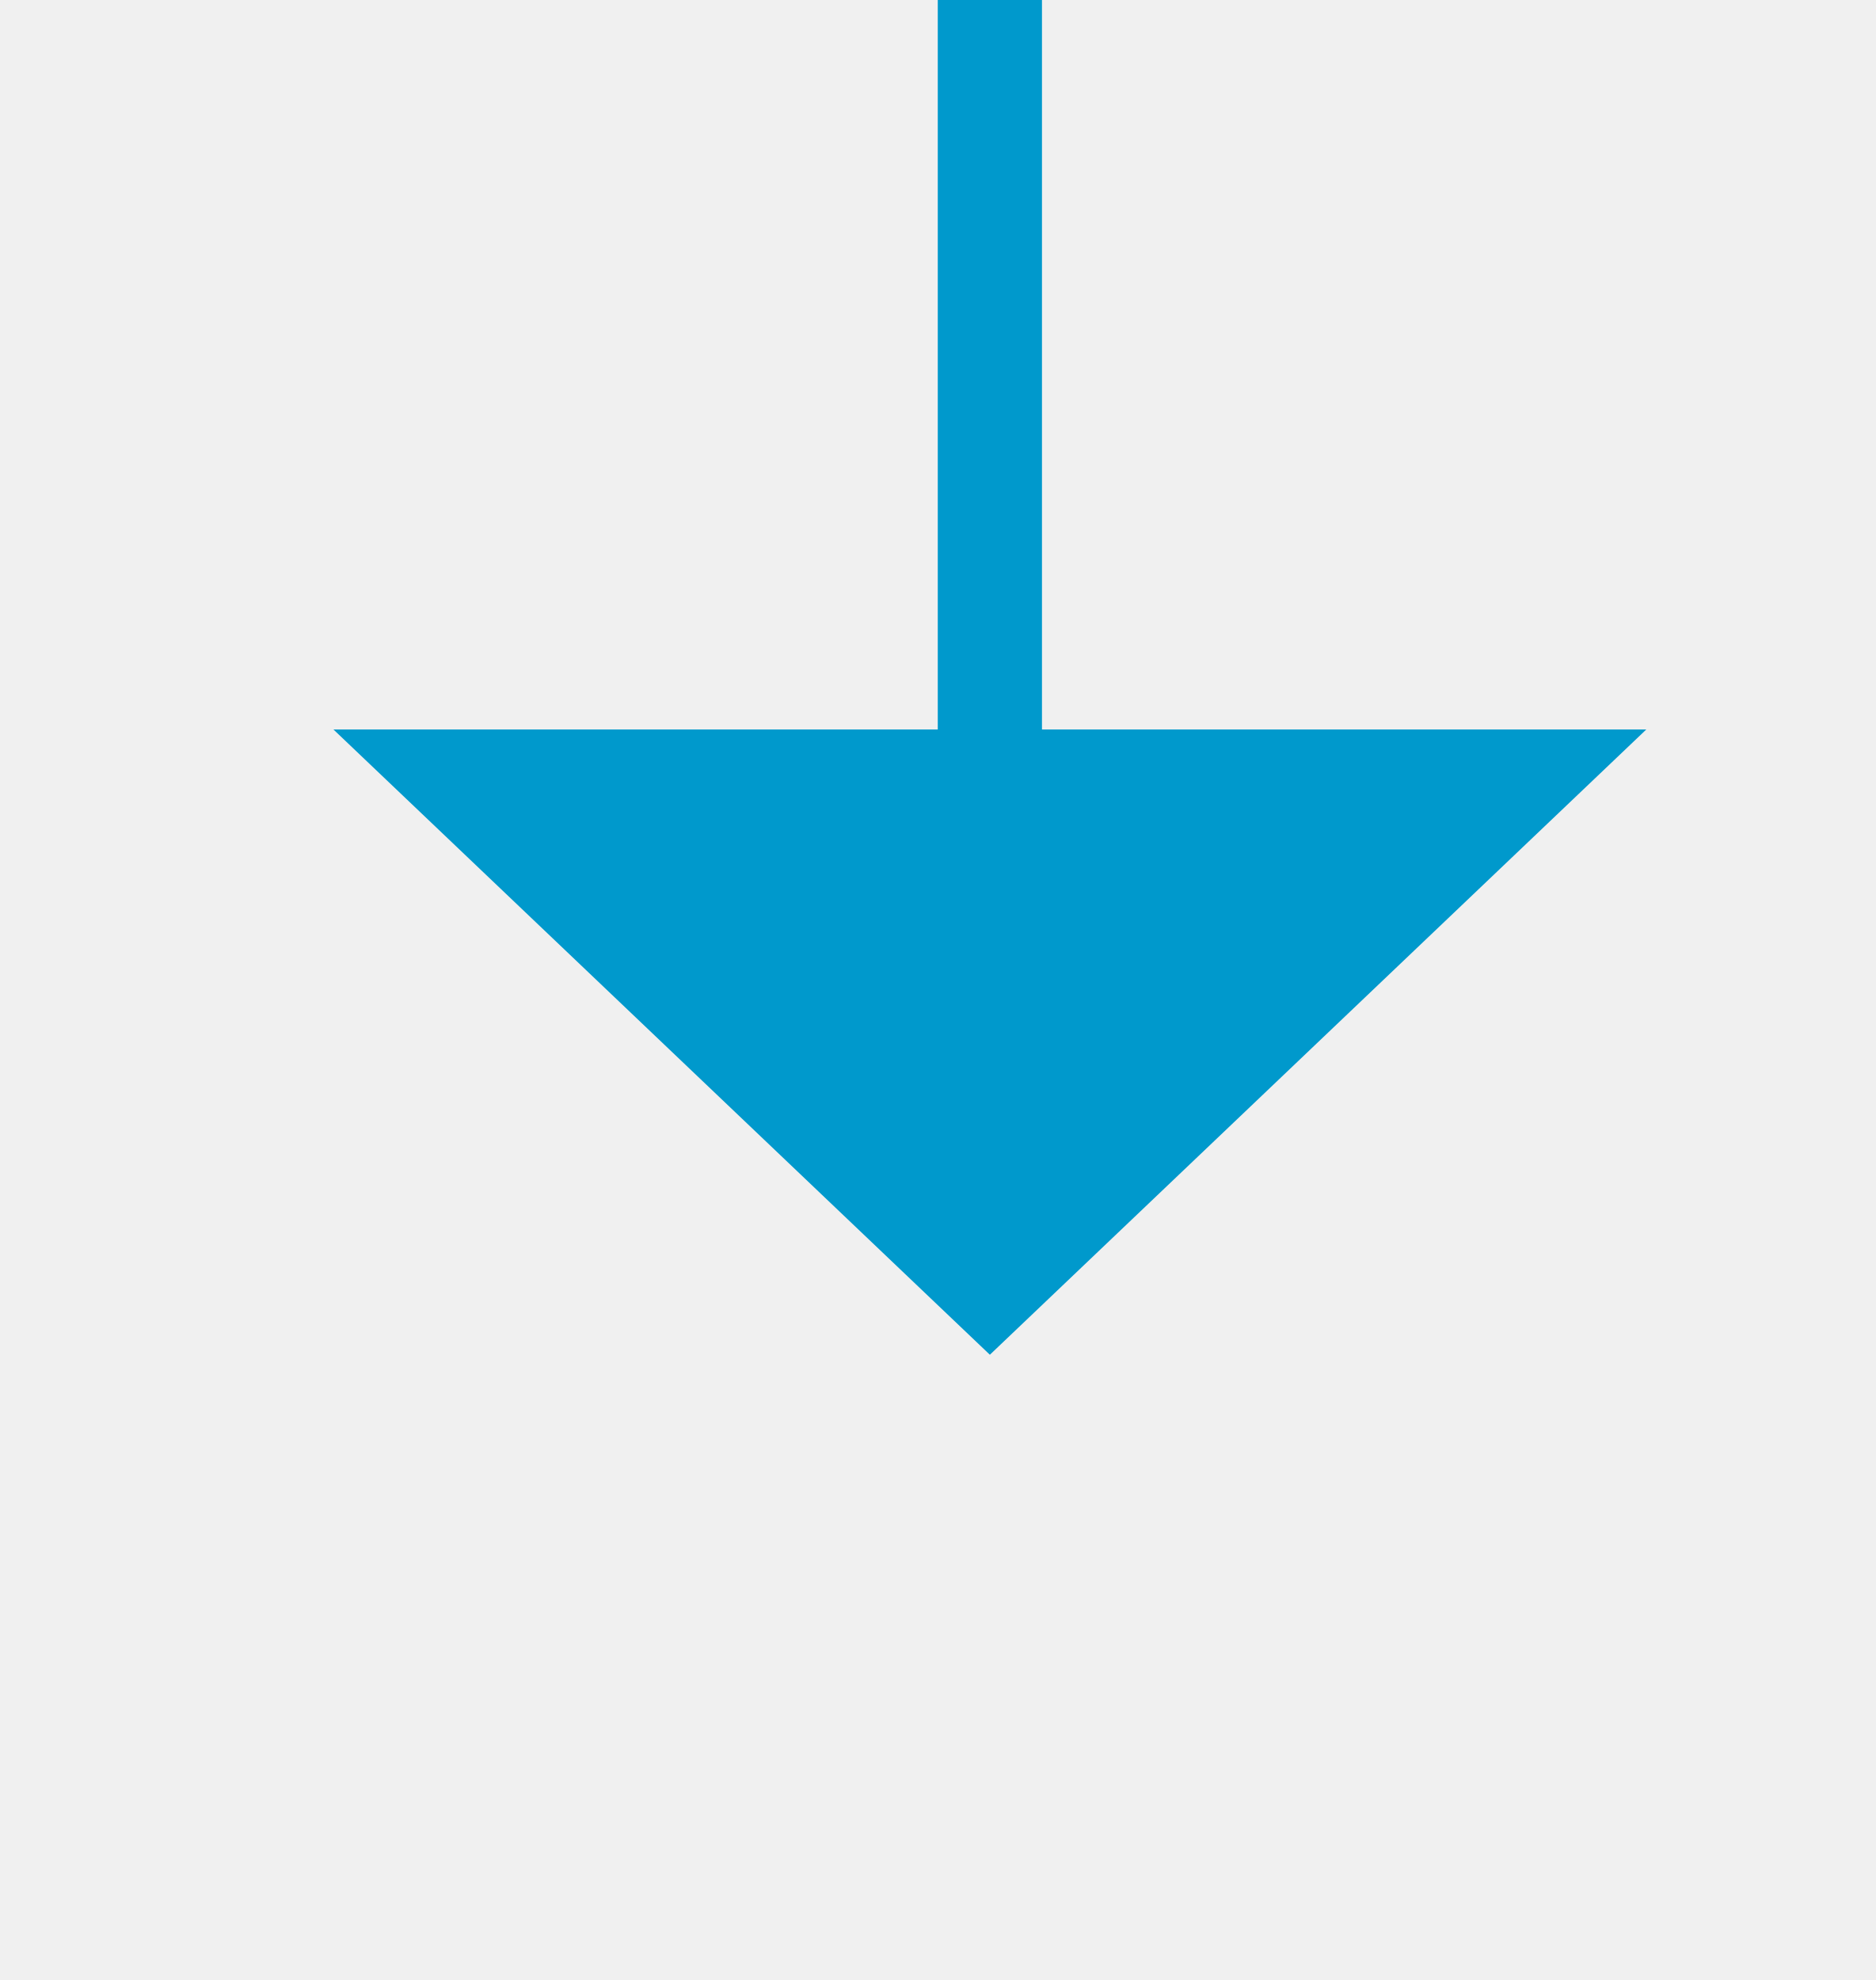
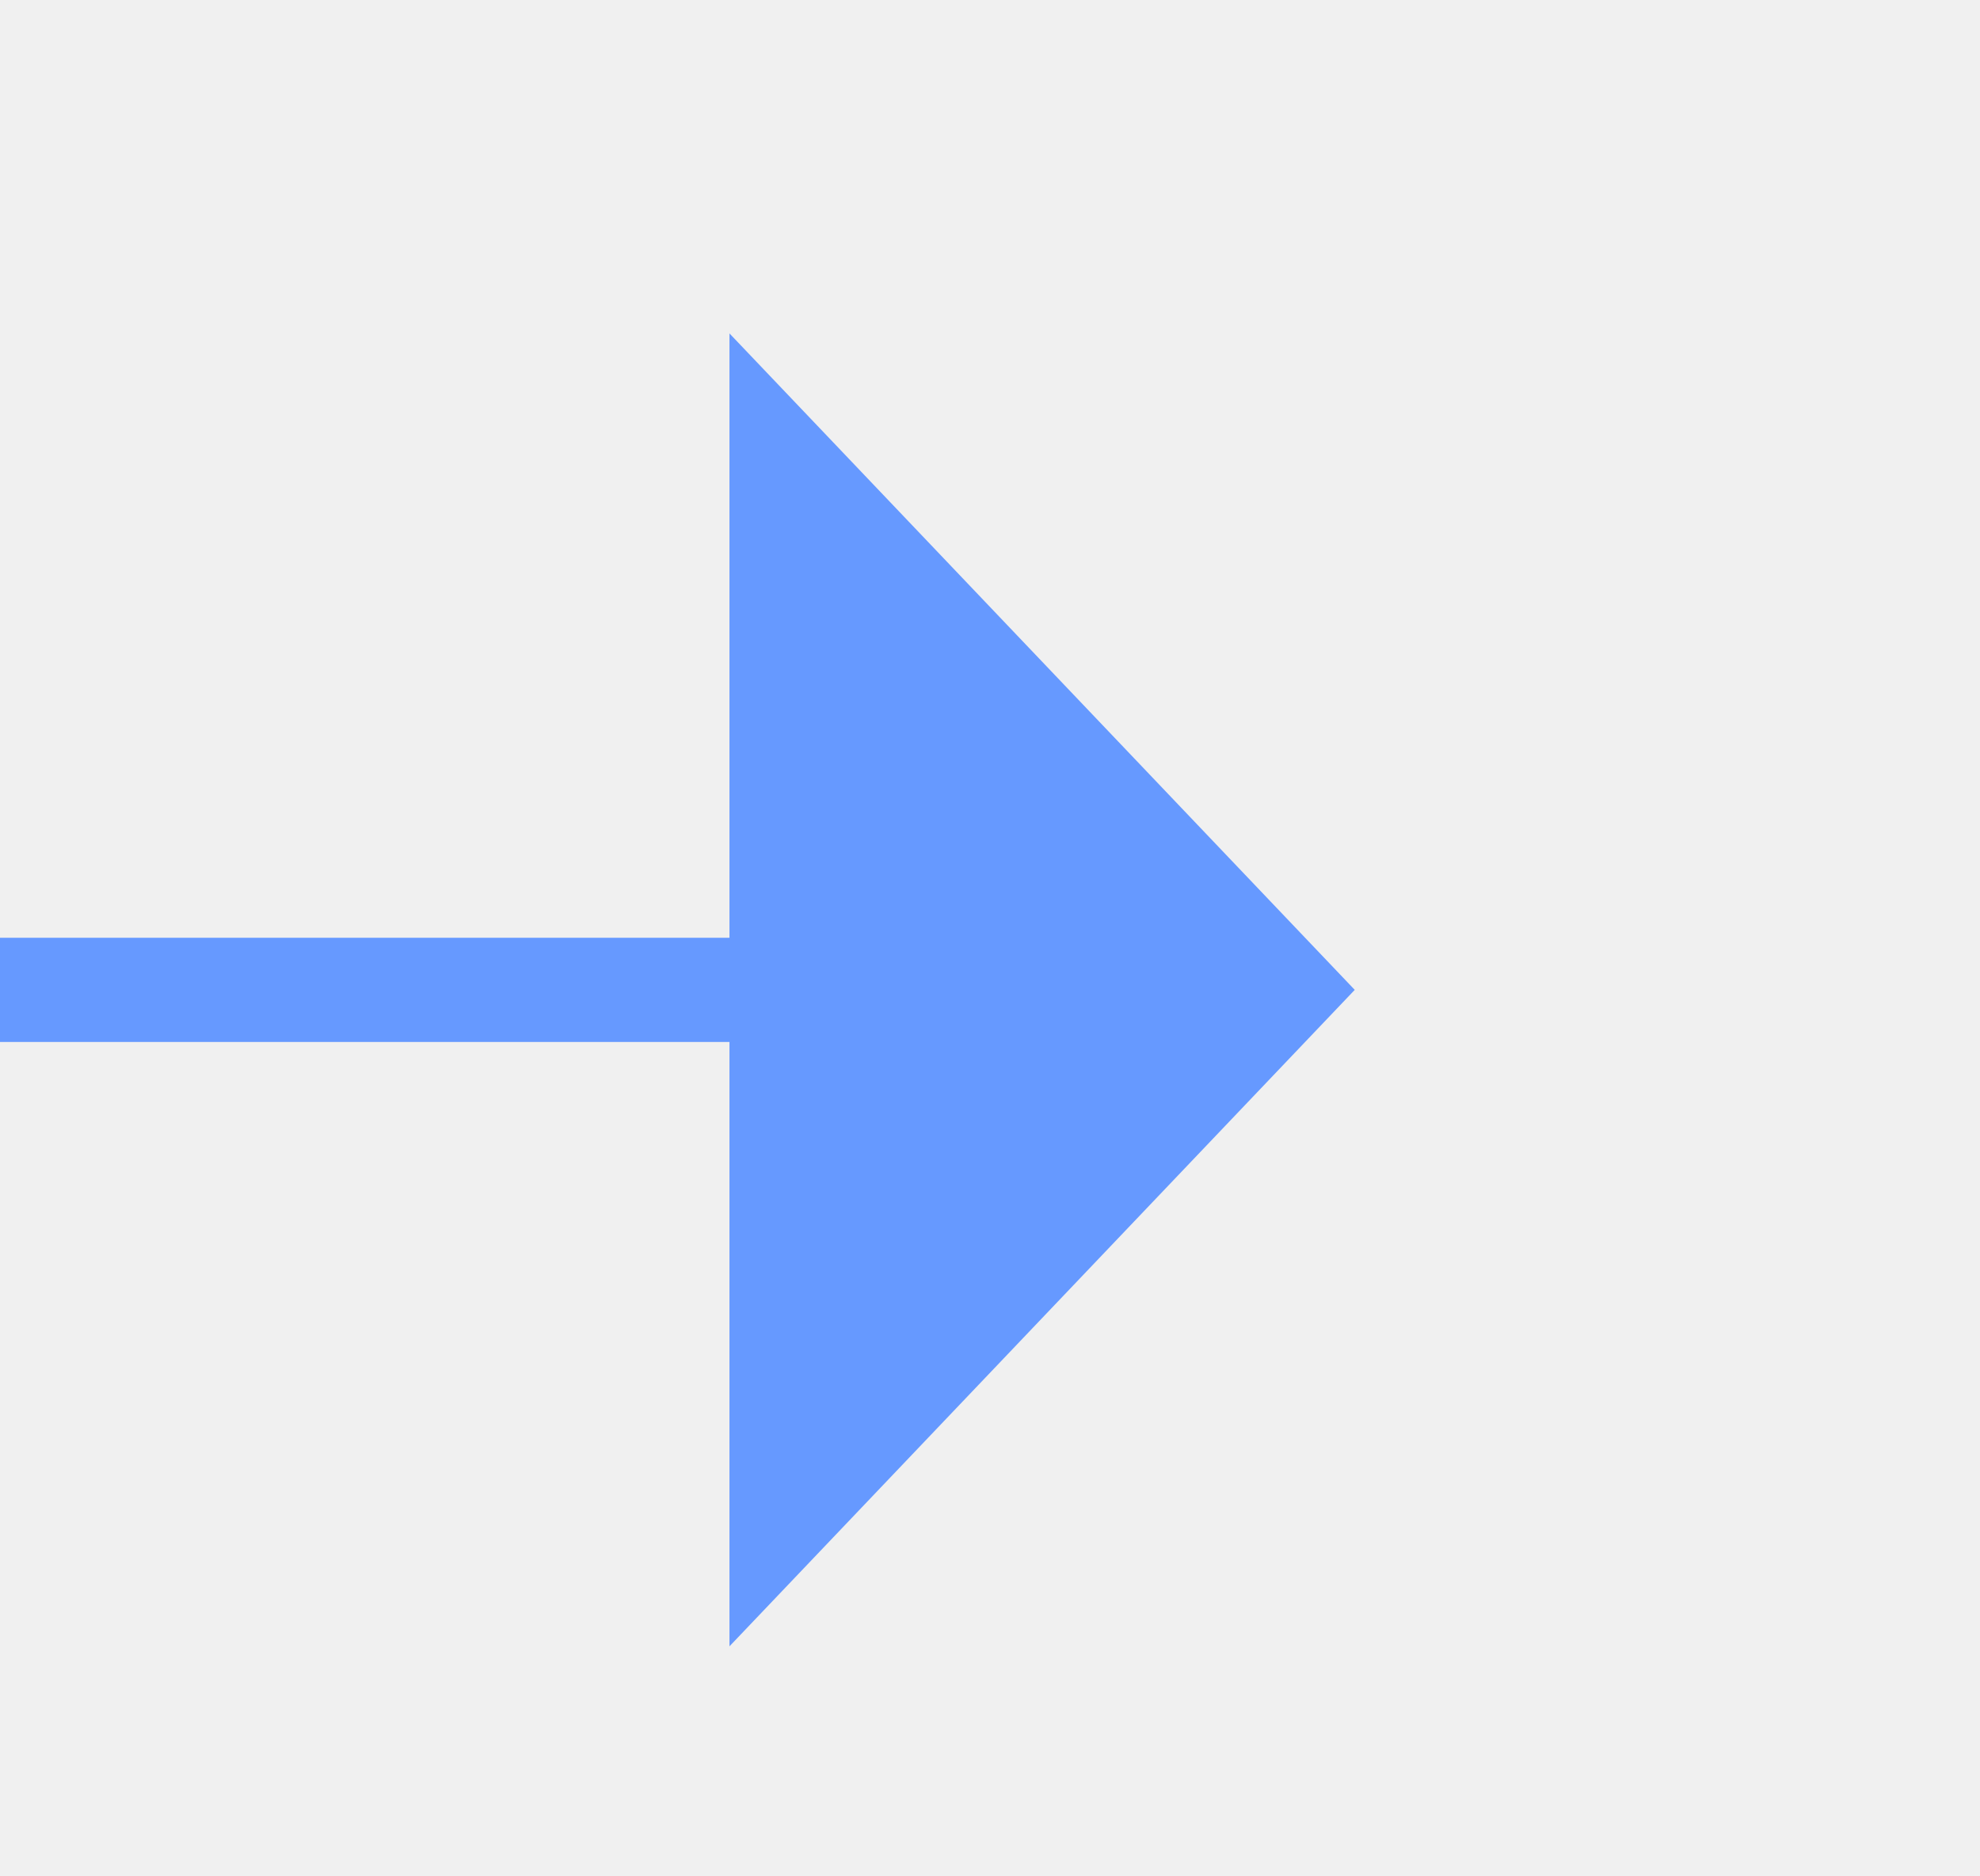
- <svg xmlns="http://www.w3.org/2000/svg" version="1.1" width="18px" height="19px" preserveAspectRatio="xMidYMin meet" viewBox="364 1498  16 19">
+ <svg xmlns="http://www.w3.org/2000/svg" version="1.1" width="19px" height="18px" preserveAspectRatio="xMinYMid meet" viewBox="862 1405  19 16">
  <defs>
-     <mask fill="white" id="clip320">
-       <path d="M 355.5 1464  L 388.5 1464  L 388.5 1489  L 355.5 1489  Z M 355.5 1443  L 388.5 1443  L 388.5 1520  L 355.5 1520  Z " fill-rule="evenodd" />
+     <mask fill="white" id="clip152">
+       <path d="M 819.5 1400  L 852.5 1400  L 852.5 1425  L 819.5 1425  Z M 797 1400  L 884 1400  L 884 1425  L 797 1425  Z " fill-rule="evenodd" />
    </mask>
  </defs>
-   <path d="M 372.5 1464  L 372.5 1443  M 372.5 1489  L 372.5 1506  " stroke-width="1" stroke="#0099cc" fill="none" />
-   <path d="M 366.2 1505  L 372.5 1511  L 378.8 1505  L 366.2 1505  Z " fill-rule="nonzero" fill="#0099cc" stroke="none" mask="url(#clip320)" />
+   <path d="M 819.5 1413.5  L 797 1413.5  M 852.5 1413.5  L 870 1413.5  " stroke-width="1" stroke="#6699ff" fill="none" />
+   <path d="M 869 1419.8  L 875 1413.5  L 869 1407.2  L 869 1419.8  Z " fill-rule="nonzero" fill="#6699ff" stroke="none" mask="url(#clip152)" />
</svg>
